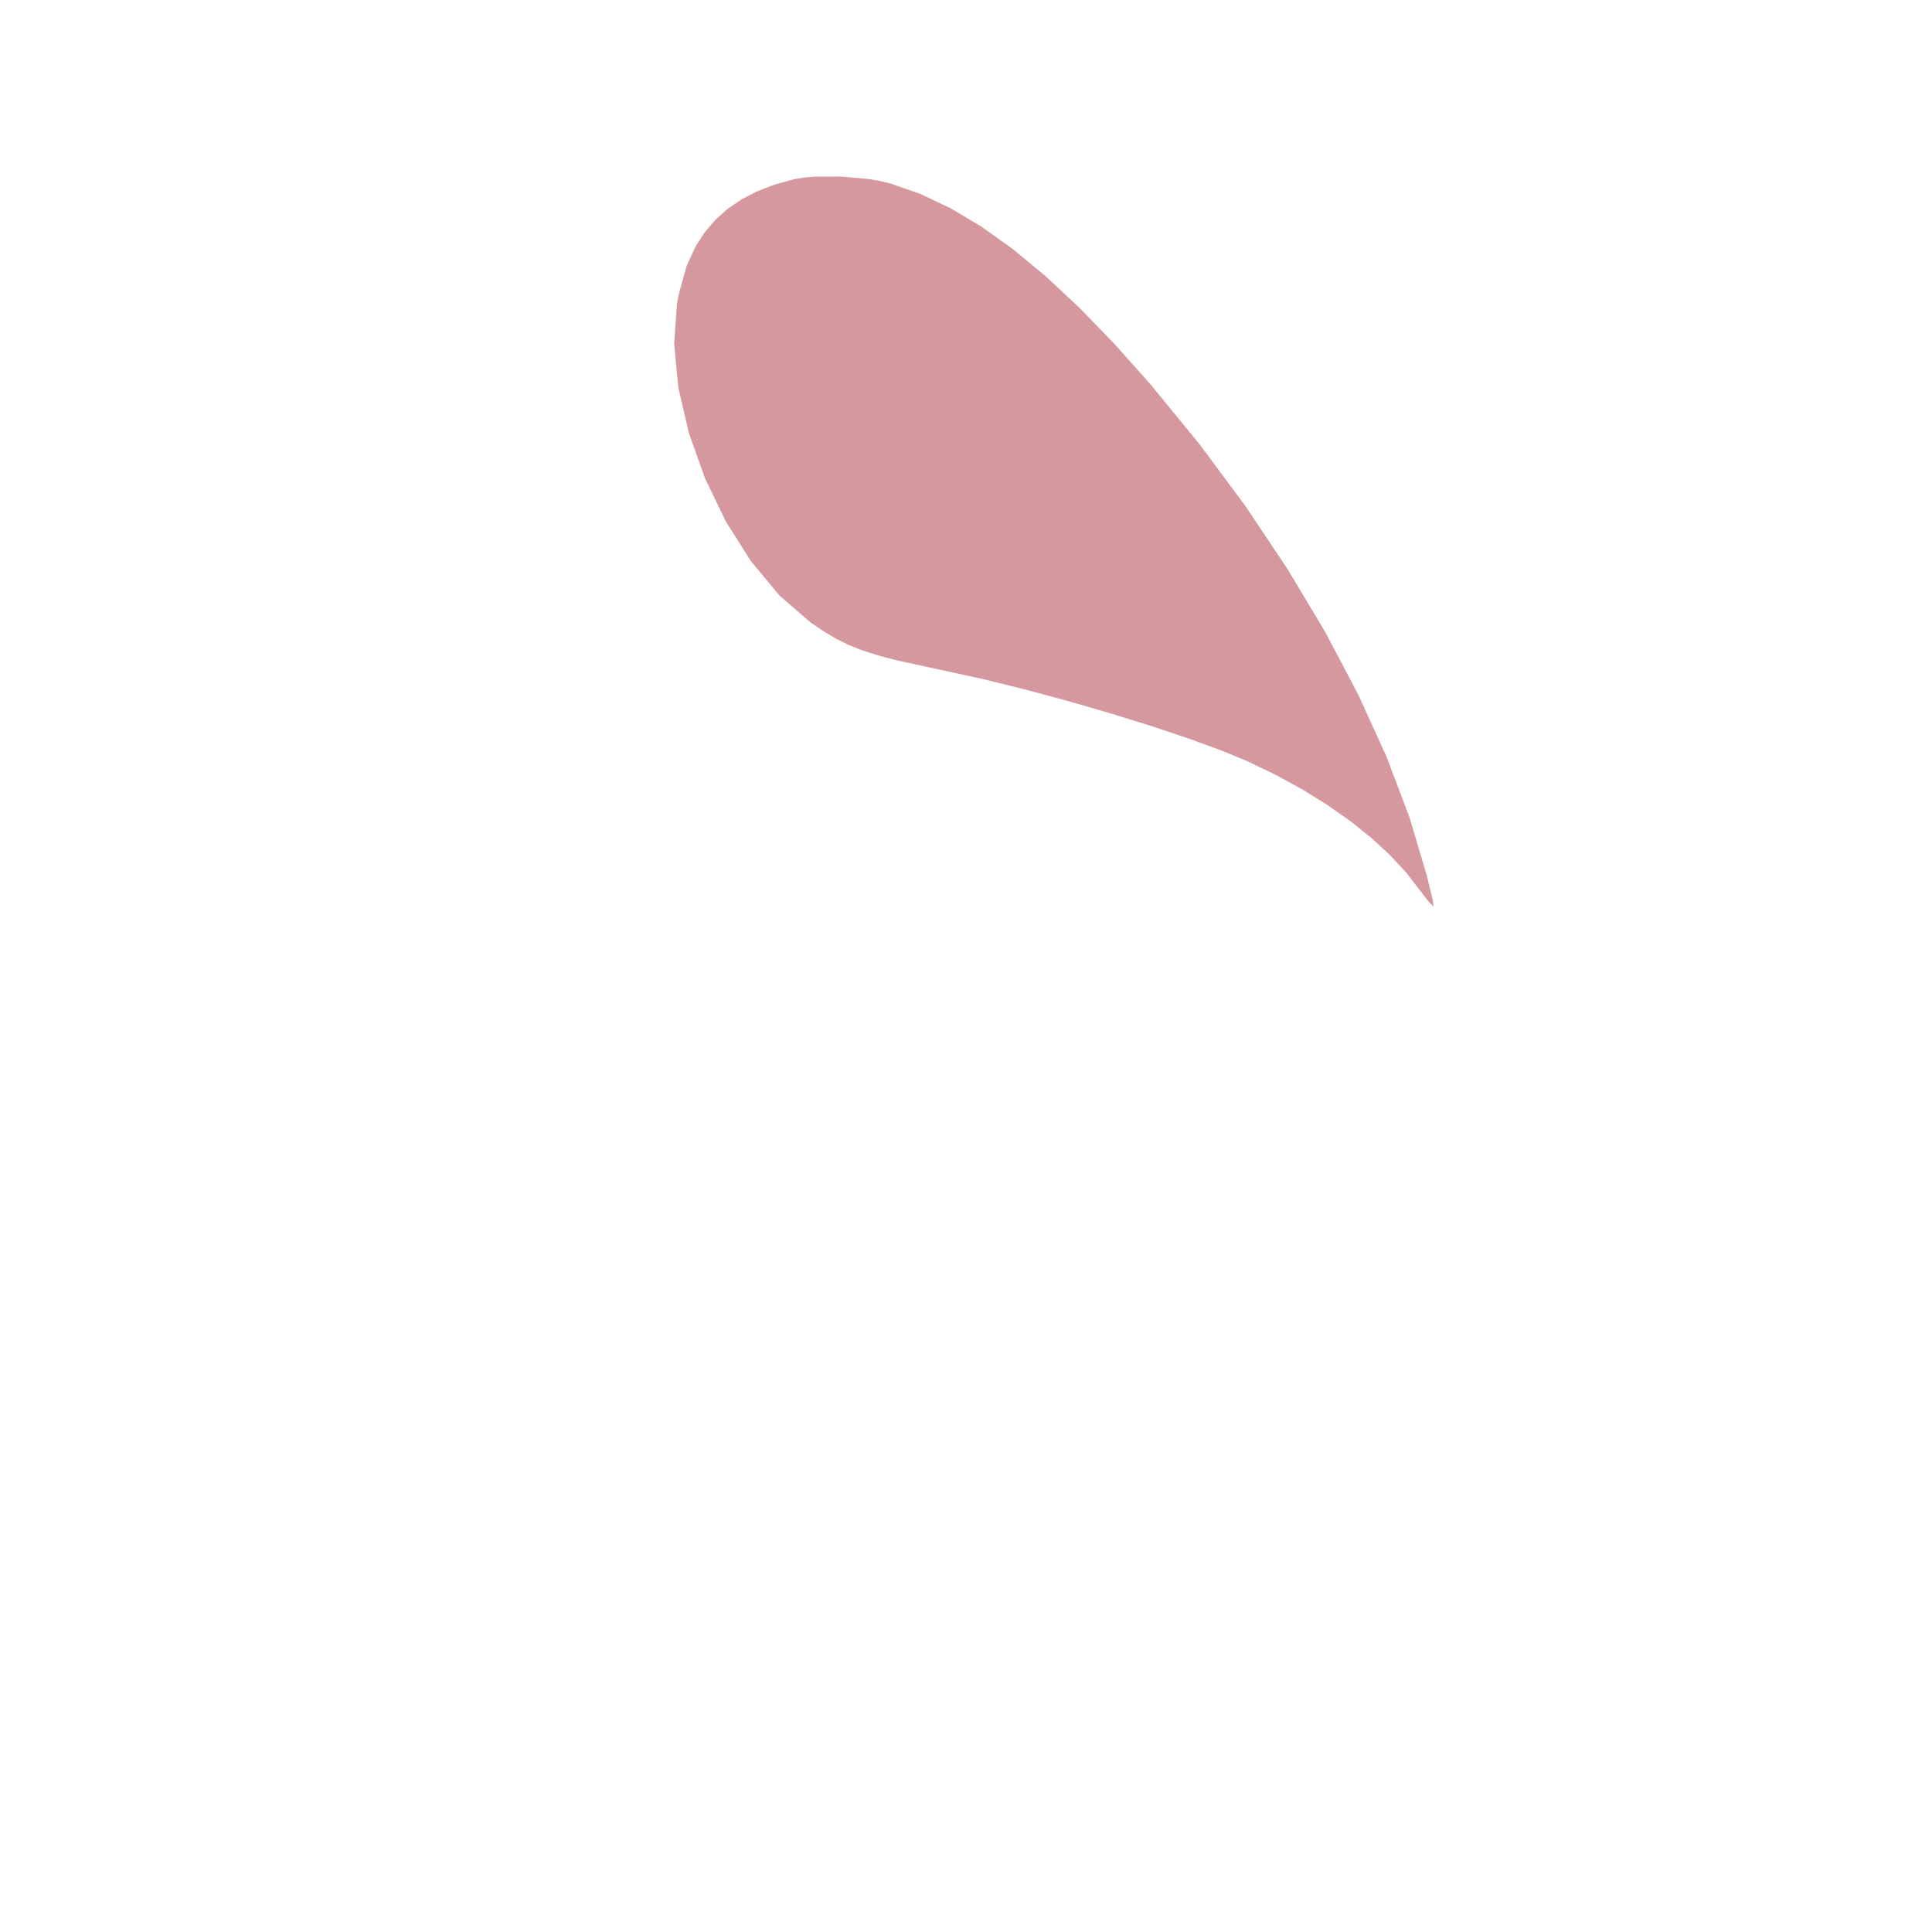
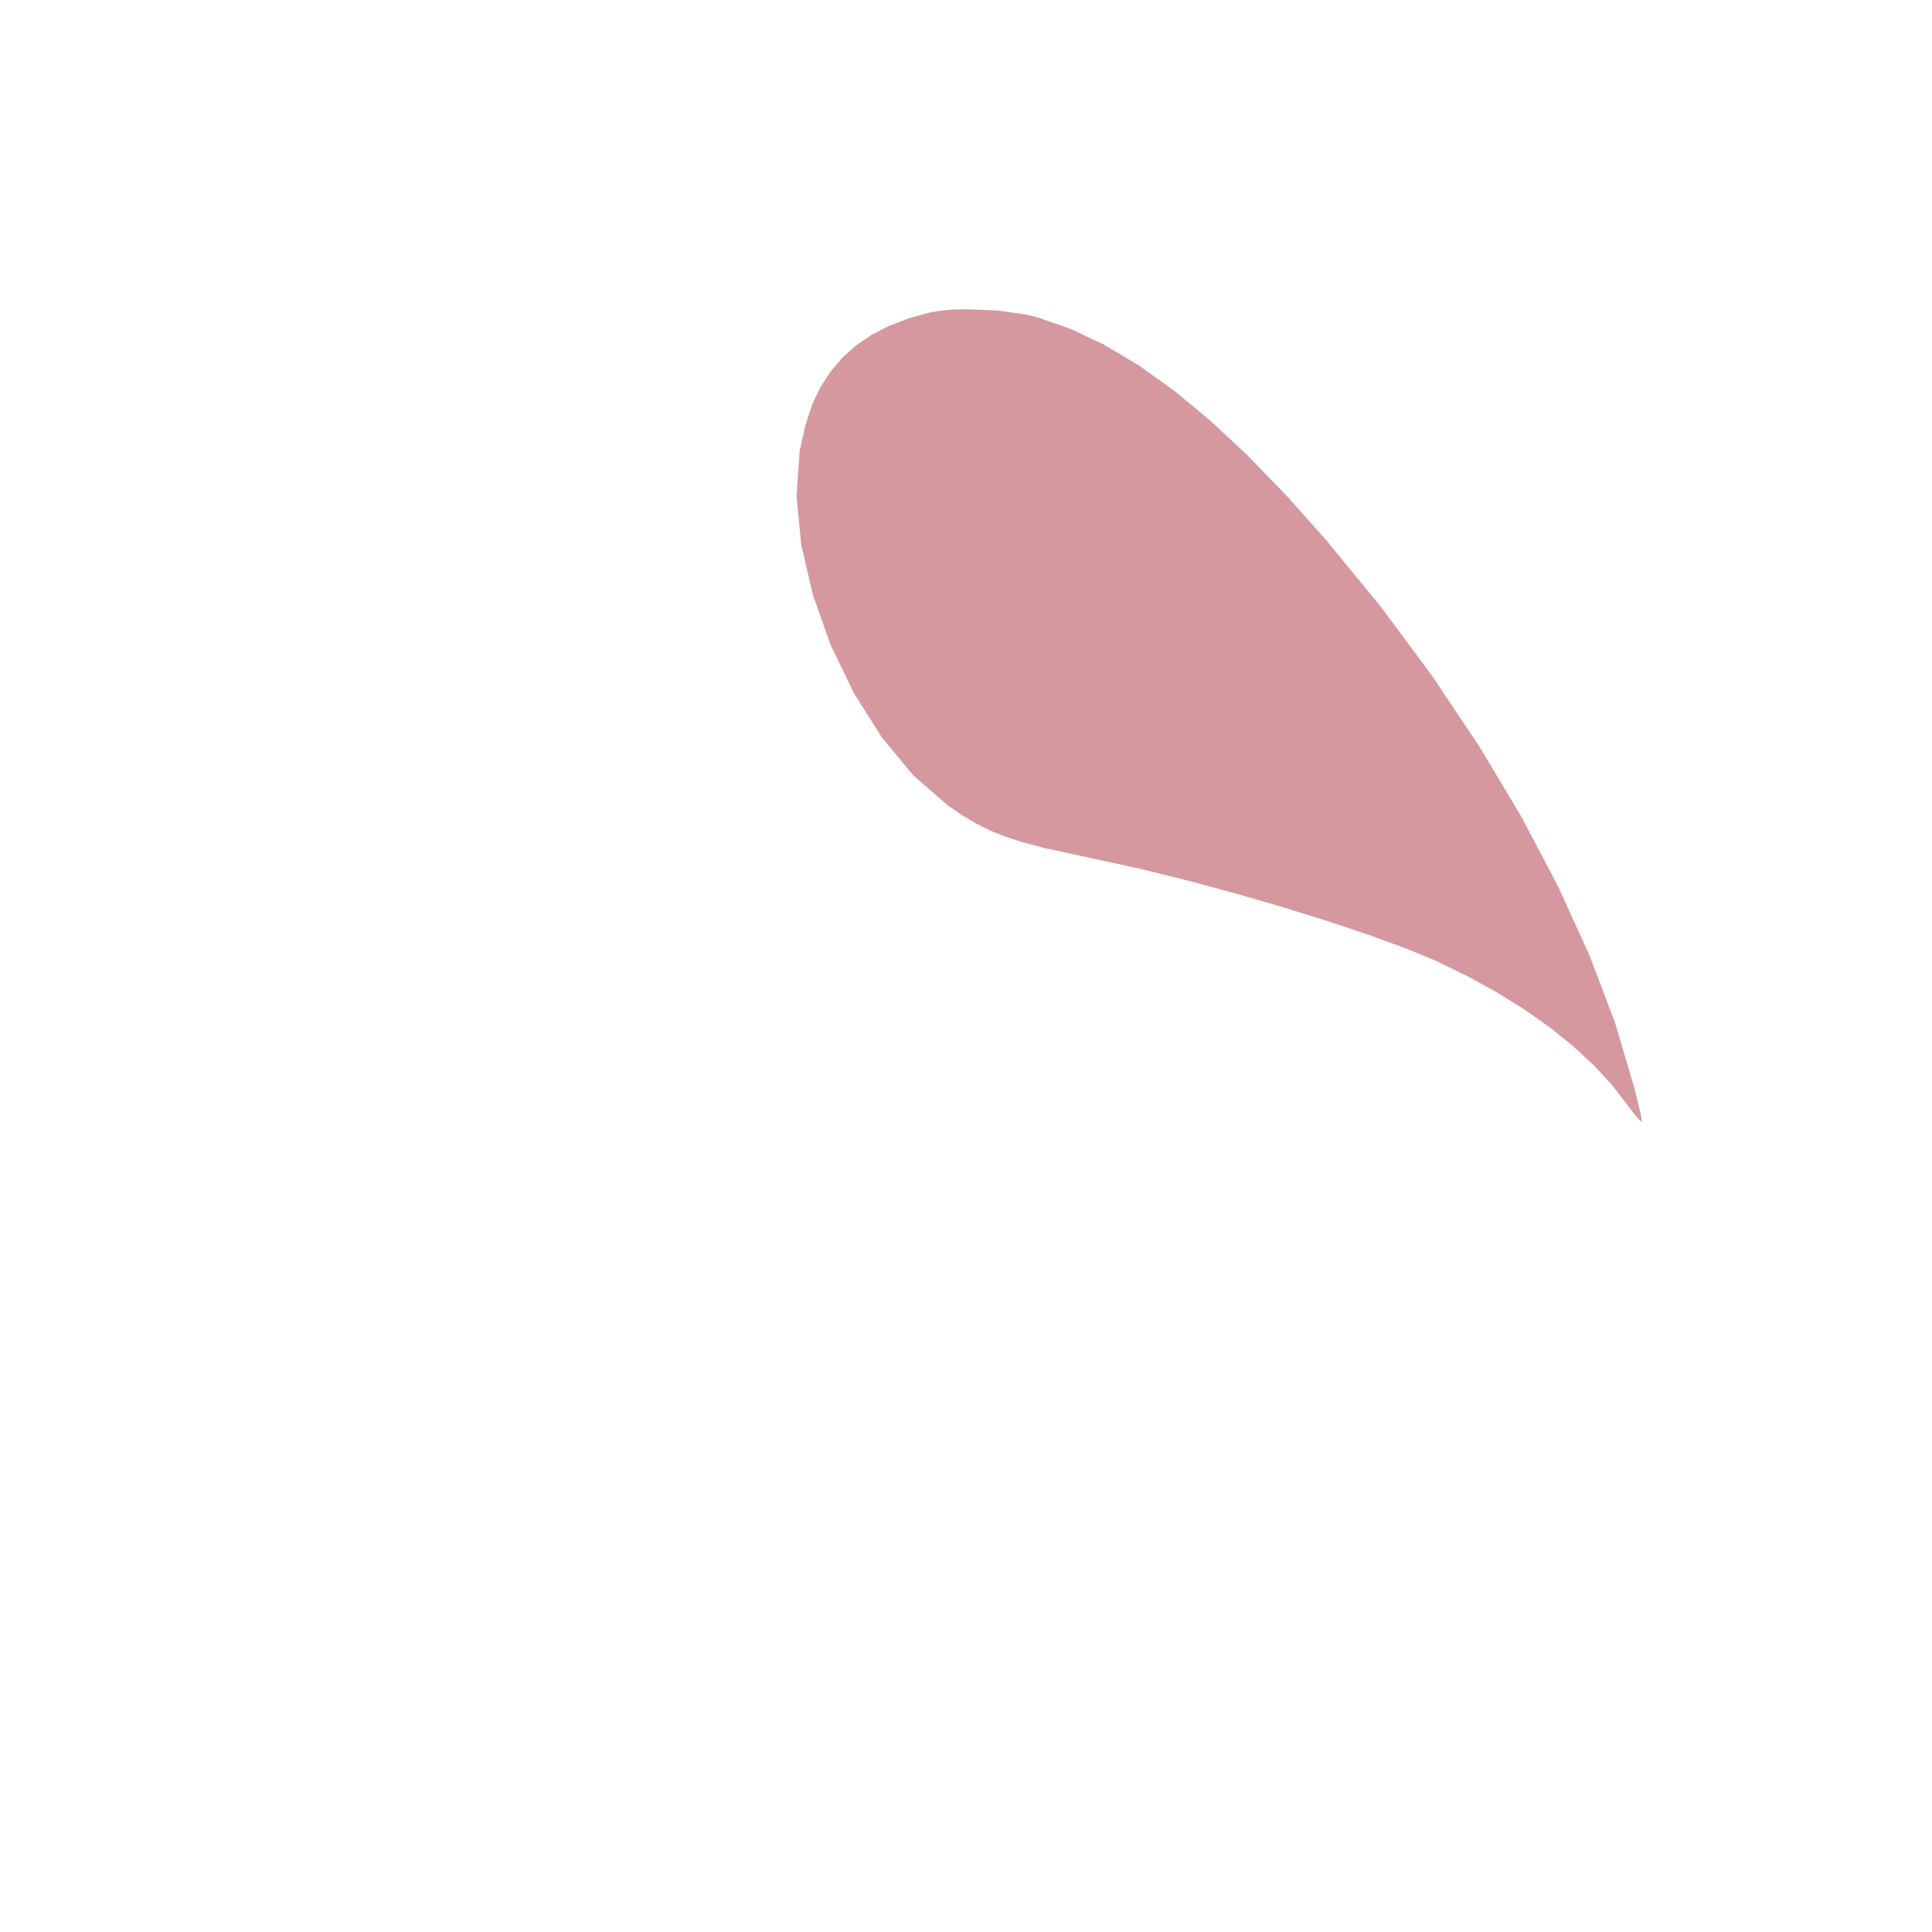
<svg xmlns="http://www.w3.org/2000/svg" width="1024" height="1024" viewBox="0 0 1024 1024">
-   <path d="M410.62 97.82L401.33 101.39L392.99 105.71L385.56 110.78L379.05 116.62L373.41 123.25L368.65 130.67L363.94 140.91L360.00 155.06L358.82 160.93L357.31 182.29L359.54 205.46L365.11 229.51L373.65 253.48L384.75 276.45L398.02 297.45L413.07 315.57L429.52 329.84L436.37 334.49L442.87 338.38L449.51 341.70L456.75 344.62L465.09 347.30L474.98 349.91L521.40 360.02L543.10 365.38L565.64 371.45L588.17 377.97L609.85 384.70L629.84 391.38L647.29 397.75L661.36 403.57L676.34 410.80L690.45 418.53L703.63 426.71L715.79 435.27L726.88 444.16L736.81 453.32L745.52 462.71L756.89 477.52L759.86 480.63L759.35 476.96L756.26 464.19L747.05 433.17L734.89 401.09L719.95 368.27L702.40 335.01L682.42 301.60L660.19 268.35L635.88 235.57L609.66 203.55L590.42 181.99L571.93 162.93L554.12 146.31L536.89 132.06L520.15 120.10L503.82 110.36L487.80 102.78L472.00 97.28L466.33 95.91L459.88 94.83L445.79 93.59L432.03 93.61L425.98 94.12L420.88 94.98Z" fill="#D5989E" />
+   <path d="M492.93 165.60L481.51 168.77L471.17 172.74L461.88 177.55L453.62 183.19L446.37 189.69L440.10 197.07L434.79 205.33L430.42 214.49L426.83 225.67L423.85 239.01L422.17 262.79L424.65 288.58L430.86 315.35L440.36 342.03L452.71 367.59L467.49 390.97L484.24 411.13L502.55 427.02L510.17 432.19L517.41 436.53L524.80 440.23L532.86 443.47L542.14 446.45L553.15 449.36L604.82 460.61L628.97 466.58L654.06 473.33L679.14 480.60L703.28 488.09L725.52 495.52L744.95 502.61L760.61 509.09L777.28 517.14L792.99 525.75L807.65 534.84L821.19 544.37L833.53 554.27L844.59 564.47L854.29 574.92L866.93 591.41L870.24 594.86L869.67 590.78L866.23 576.57L855.99 542.03L842.45 506.33L825.82 469.80L806.29 432.77L784.05 395.59L759.30 358.58L732.24 322.09L703.06 286.45L681.64 262.45L661.07 241.24L641.24 222.74L622.06 206.87L603.43 193.56L585.25 182.73L567.41 174.29L549.83 168.16L543.52 166.64L528.62 164.58L512.79 163.89L505.34 164.08L498.61 164.65Z" fill="#D5989E" />
</svg>
